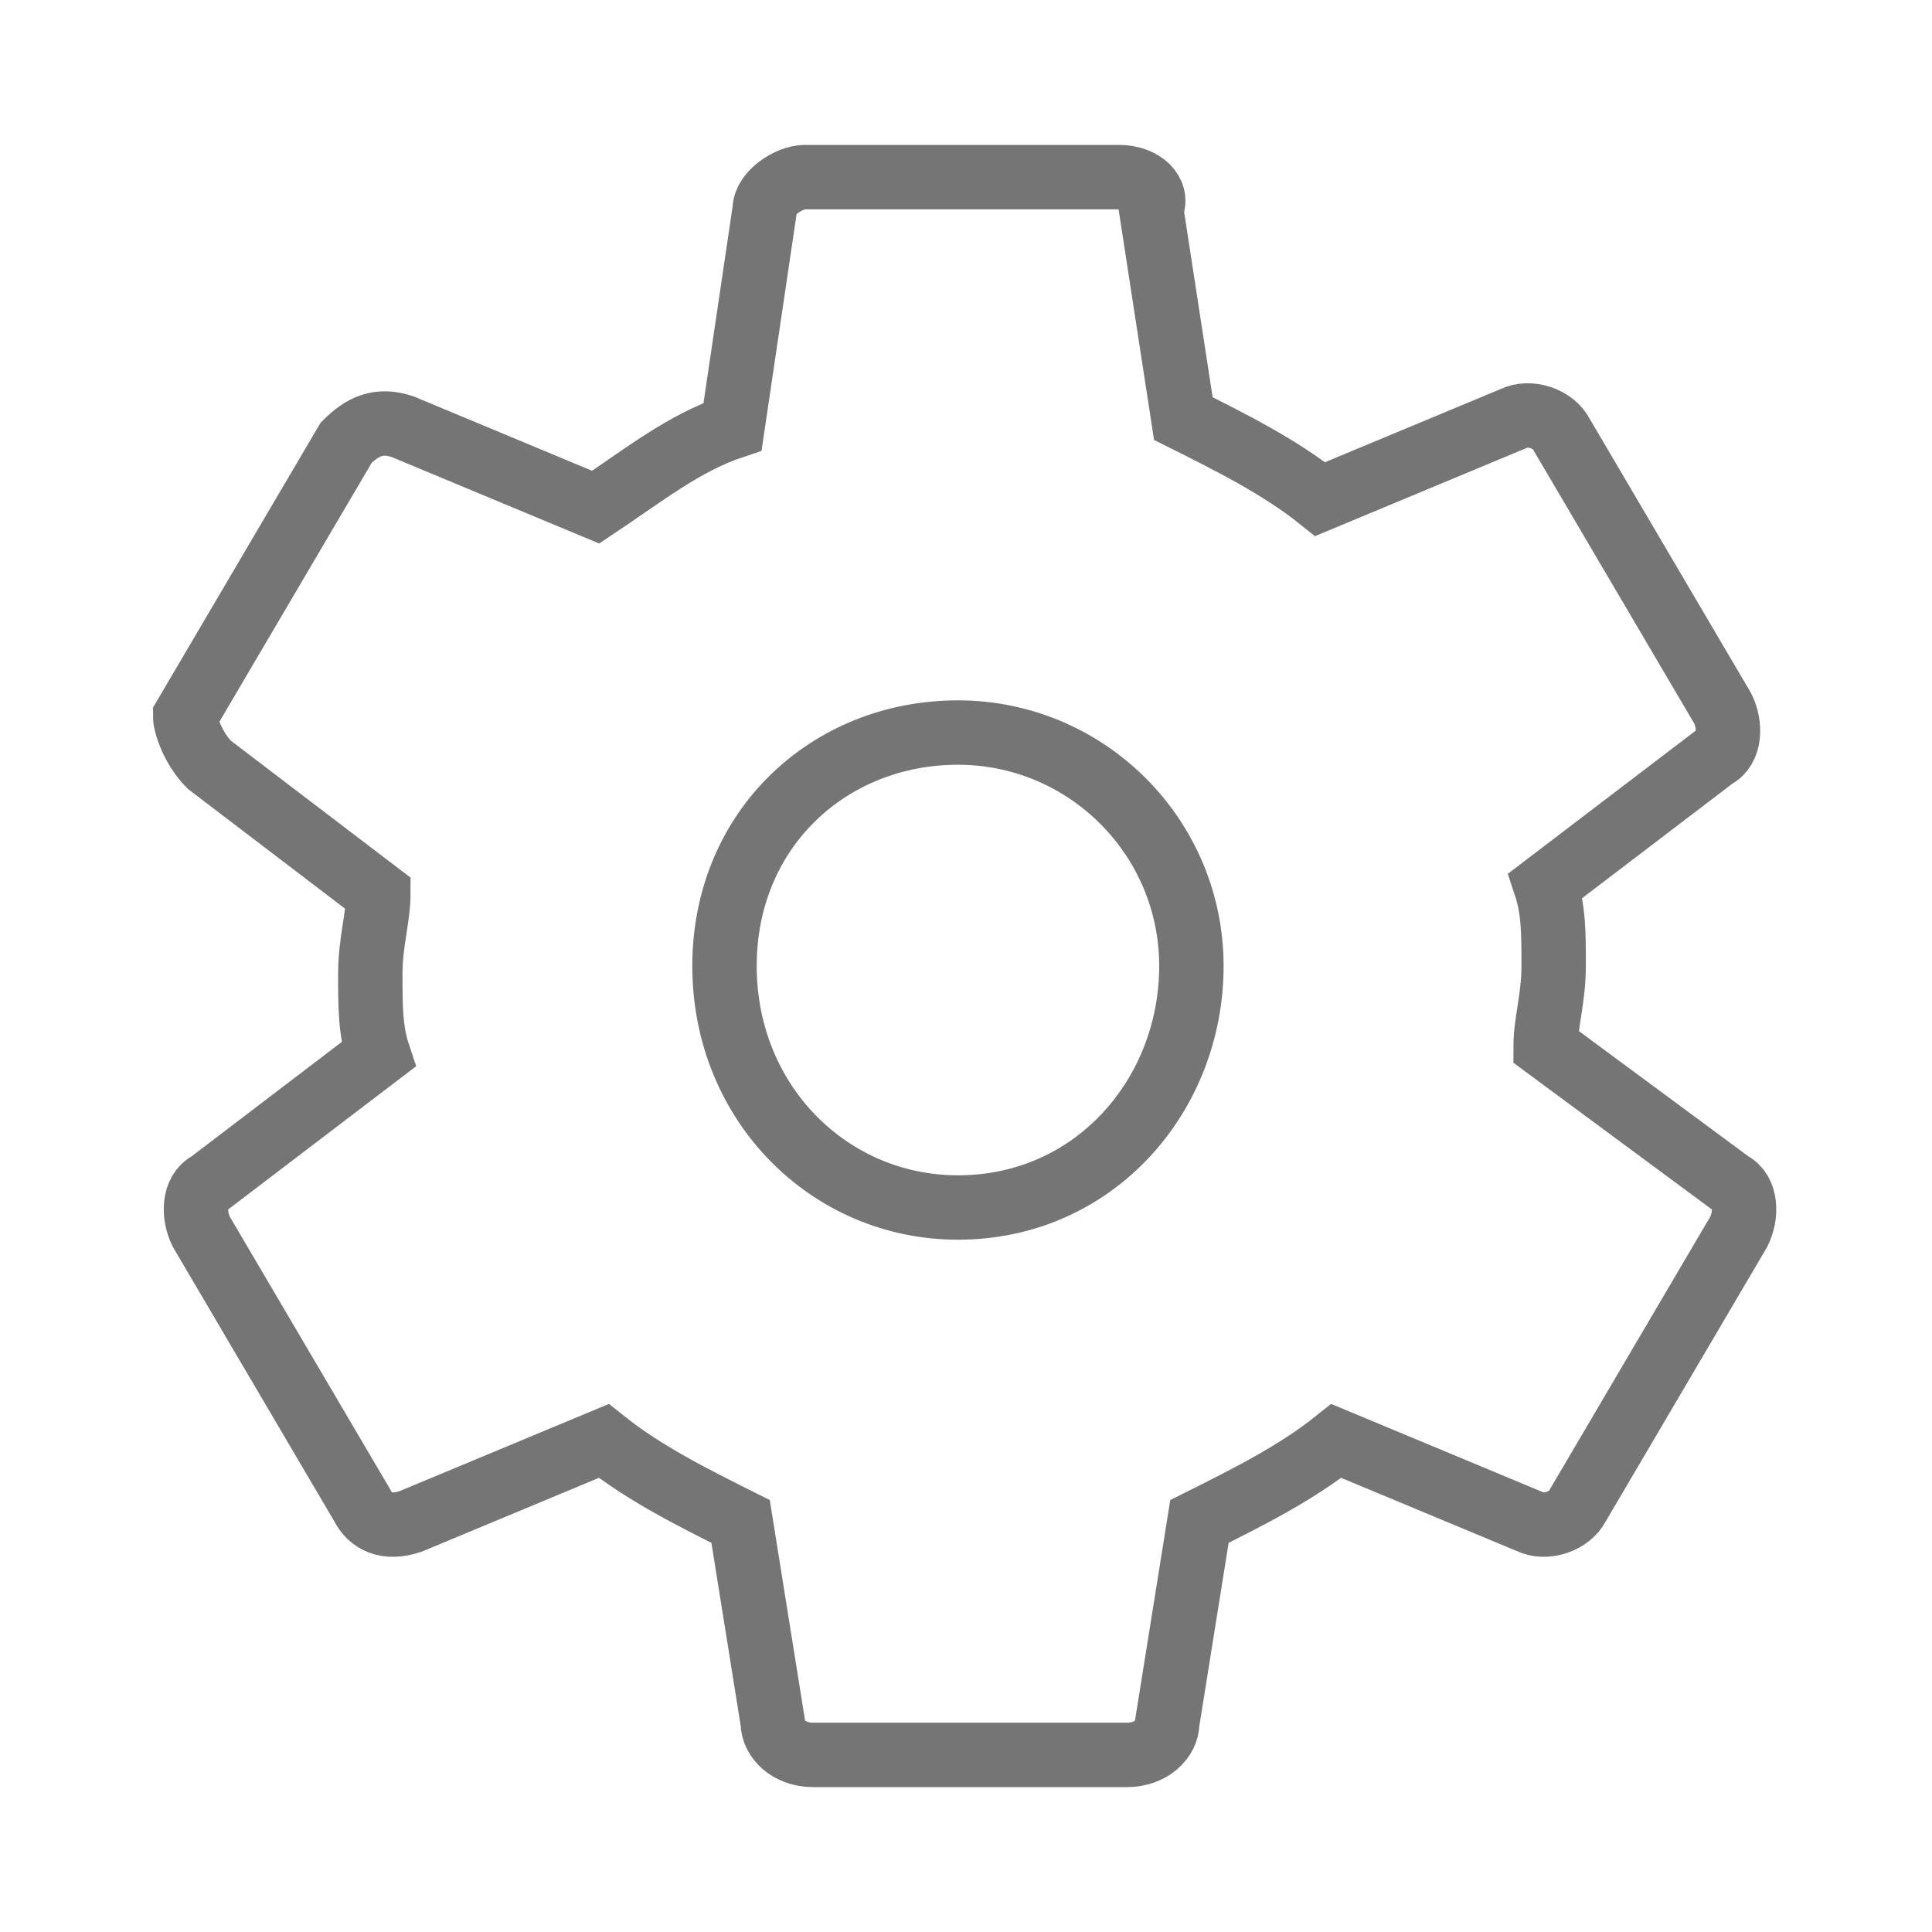
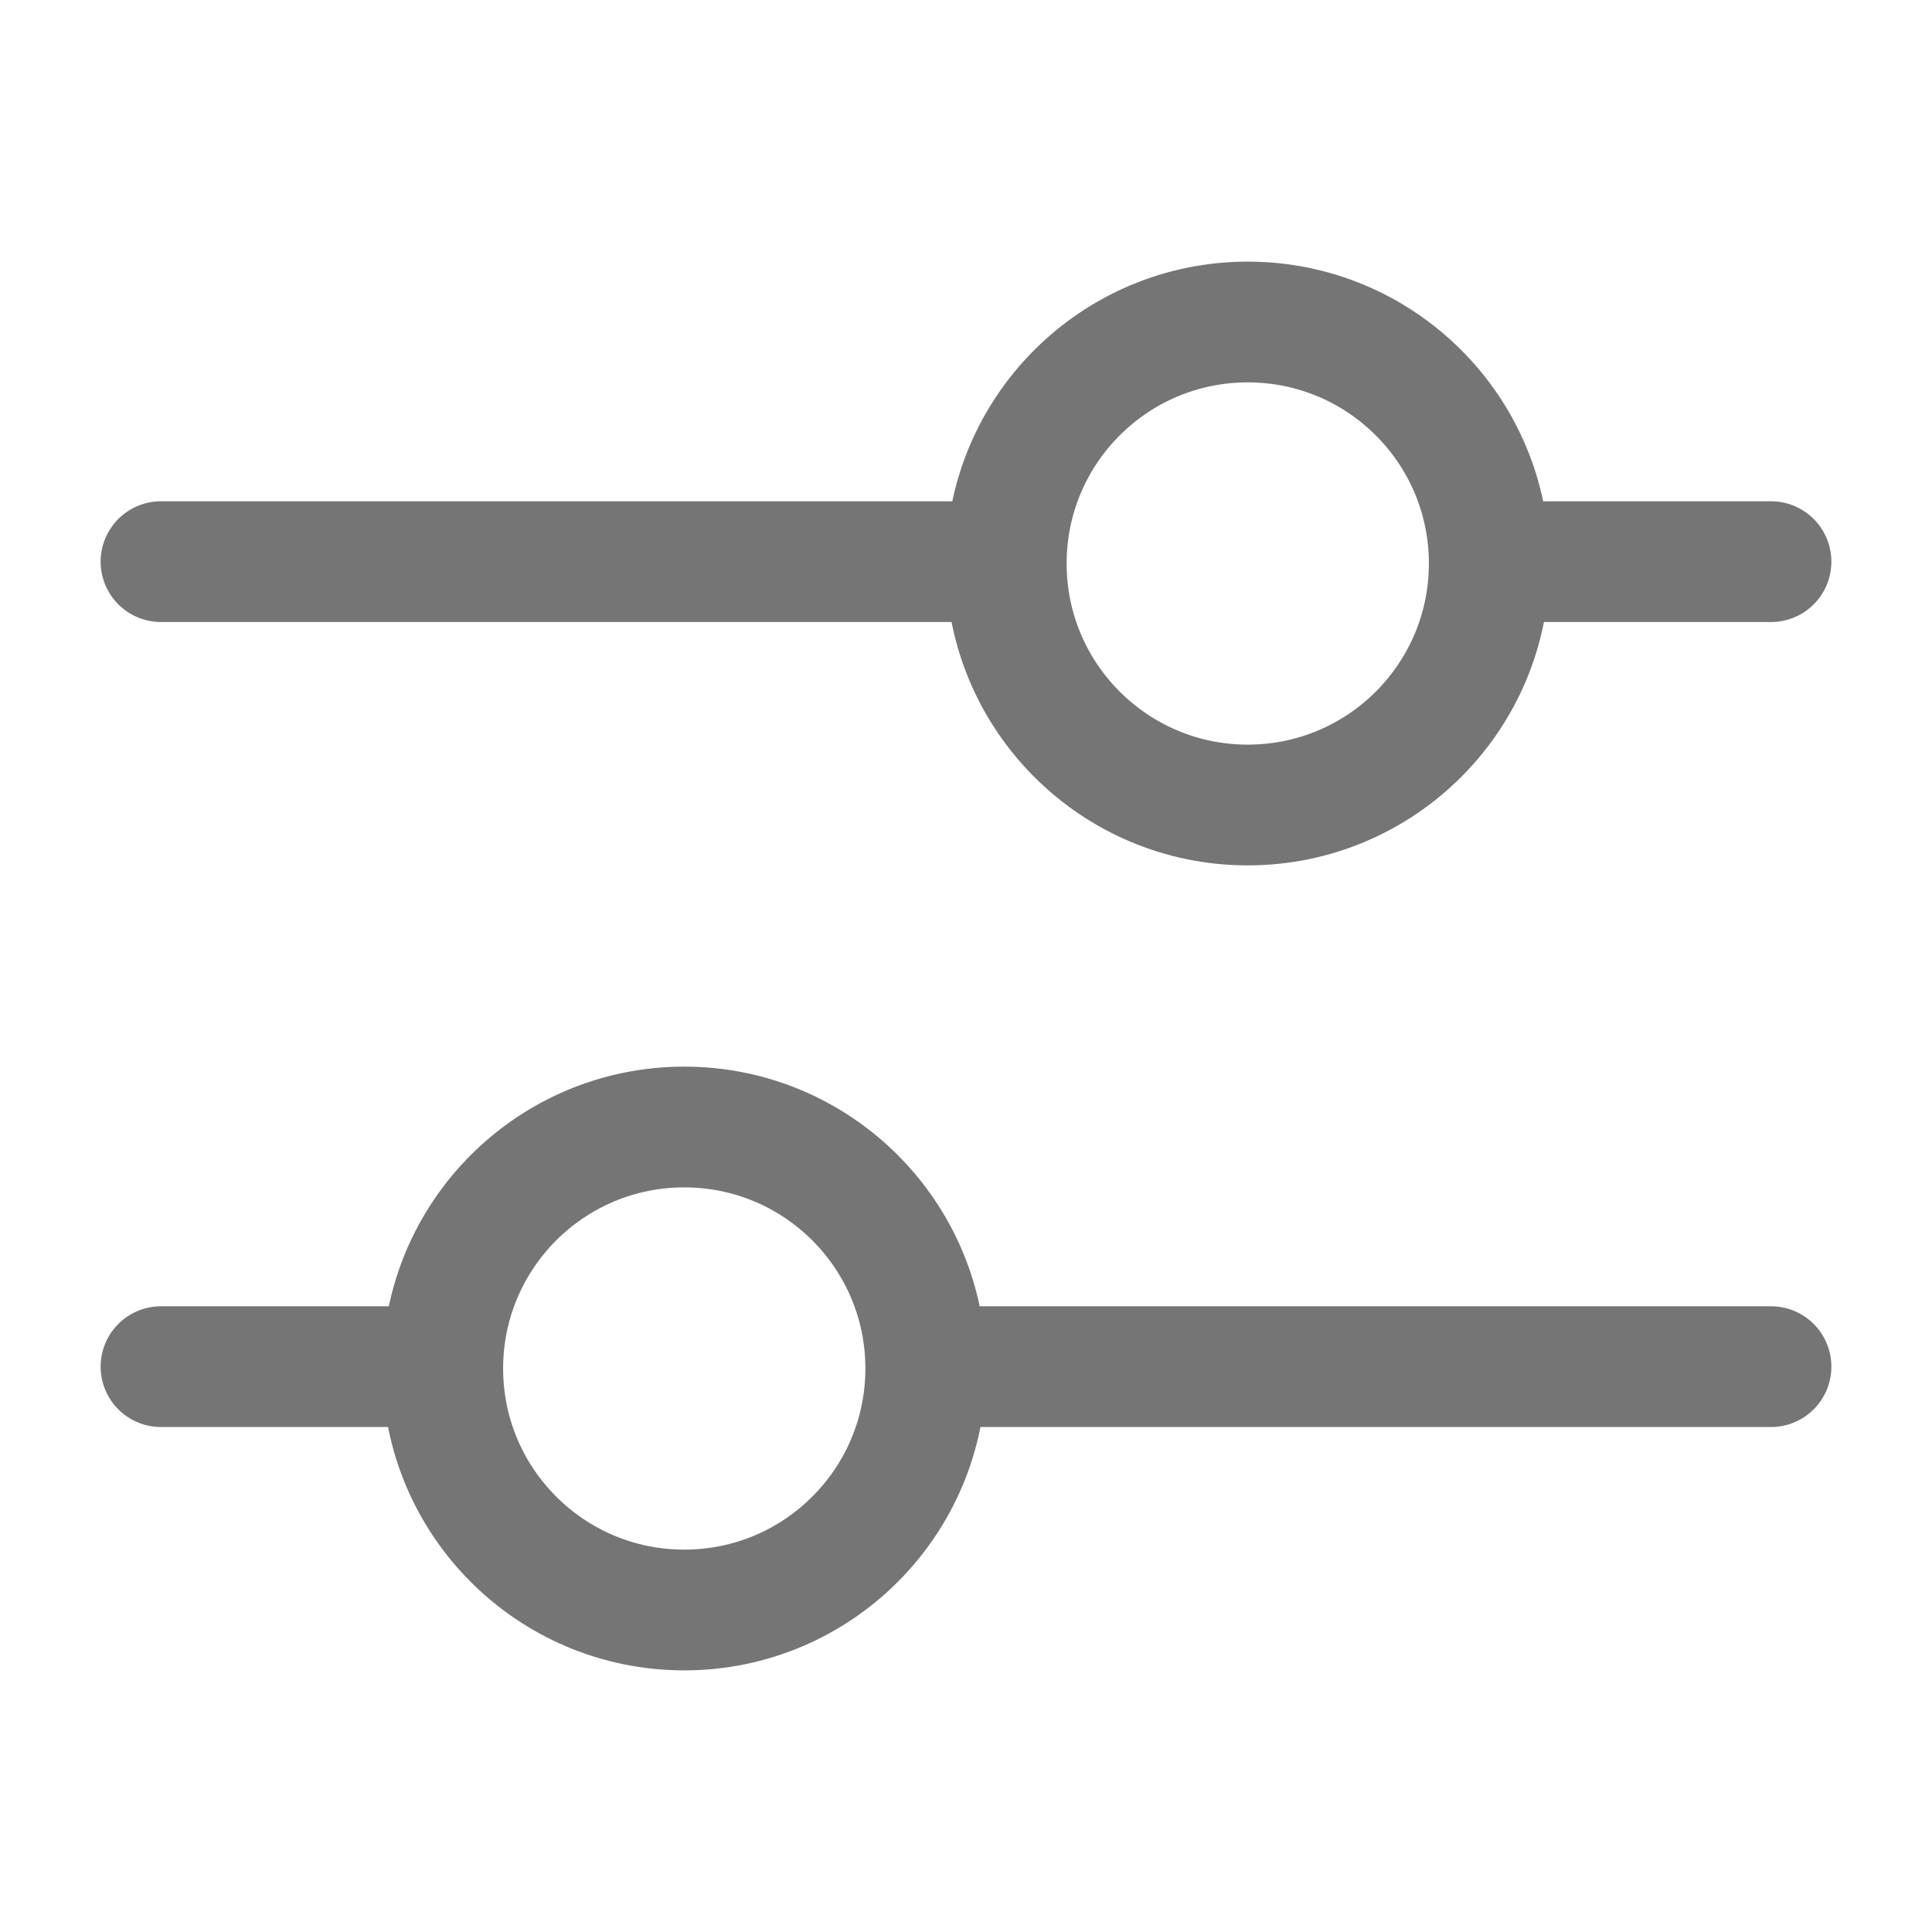
- <svg xmlns="http://www.w3.org/2000/svg" version="1.1" id="Ebene_1" x="0px" y="0px" viewBox="0 0 24 24" style="enable-background:new 0 0 24 24;" xml:space="preserve">
-   <style type="text/css">
- 	.st0{fill:none;stroke:#757575;stroke-width:0.8;stroke-miterlimit:10;}
- </style>
-   <path class="st0" d="M19.2,13c0-0.3,0.1-0.6,0.1-1s0-0.7-0.1-1l2.1-1.6c0.2-0.1,0.2-0.4,0.1-0.6l-2-3.4c-0.1-0.2-0.4-0.3-0.6-0.2  l-2.4,1c-0.5-0.4-1.1-0.7-1.7-1l-0.4-2.6c0.1-0.2-0.1-0.4-0.4-0.4H10c-0.2,0-0.5,0.2-0.5,0.4L9.1,5.3C8.5,5.5,8,5.9,7.4,6.3l-2.4-1  c-0.3-0.1-0.5,0-0.7,0.2l-2,3.4C2.3,9,2.4,9.3,2.6,9.5l2.1,1.6c0,0.3-0.1,0.6-0.1,1s0,0.7,0.1,1l-2.1,1.6c-0.2,0.1-0.2,0.4-0.1,0.6  l2,3.4c0.1,0.2,0.3,0.3,0.6,0.2l2.4-1c0.5,0.4,1.1,0.7,1.7,1l0.4,2.5c0,0.2,0.2,0.4,0.5,0.4H14c0.3,0,0.5-0.2,0.5-0.4l0.4-2.5  c0.6-0.3,1.2-0.6,1.7-1l2.4,1c0.2,0.1,0.5,0,0.6-0.2l2-3.4c0.1-0.2,0.1-0.5-0.1-0.6L19.2,13z M11.9,15C10.3,15,9,13.7,9,12  s1.3-2.9,2.9-2.9s2.9,1.3,2.9,2.9S13.6,15,11.9,15z" />
+ <svg xmlns="http://www.w3.org/2000/svg" fill-rule="evenodd" stroke-linecap="round" stroke-linejoin="round" clip-rule="evenodd" viewBox="0 0 24 24">
+   <path fill="none" stroke="#757575" stroke-width="1.5" d="M2 6.977h10.5m6 0H22m-20 10h3.5m6 0H22M15.5 4c1.657 0 3 1.343 3    3s-1.343 3-3 3-3-1.343-3-3 1.343-3 3-3zm-7 10c1.657 0 3 1.343 3 3s-1.343    3-3 3-3-1.343-3-3 1.343-3 3-3z" />
</svg>
